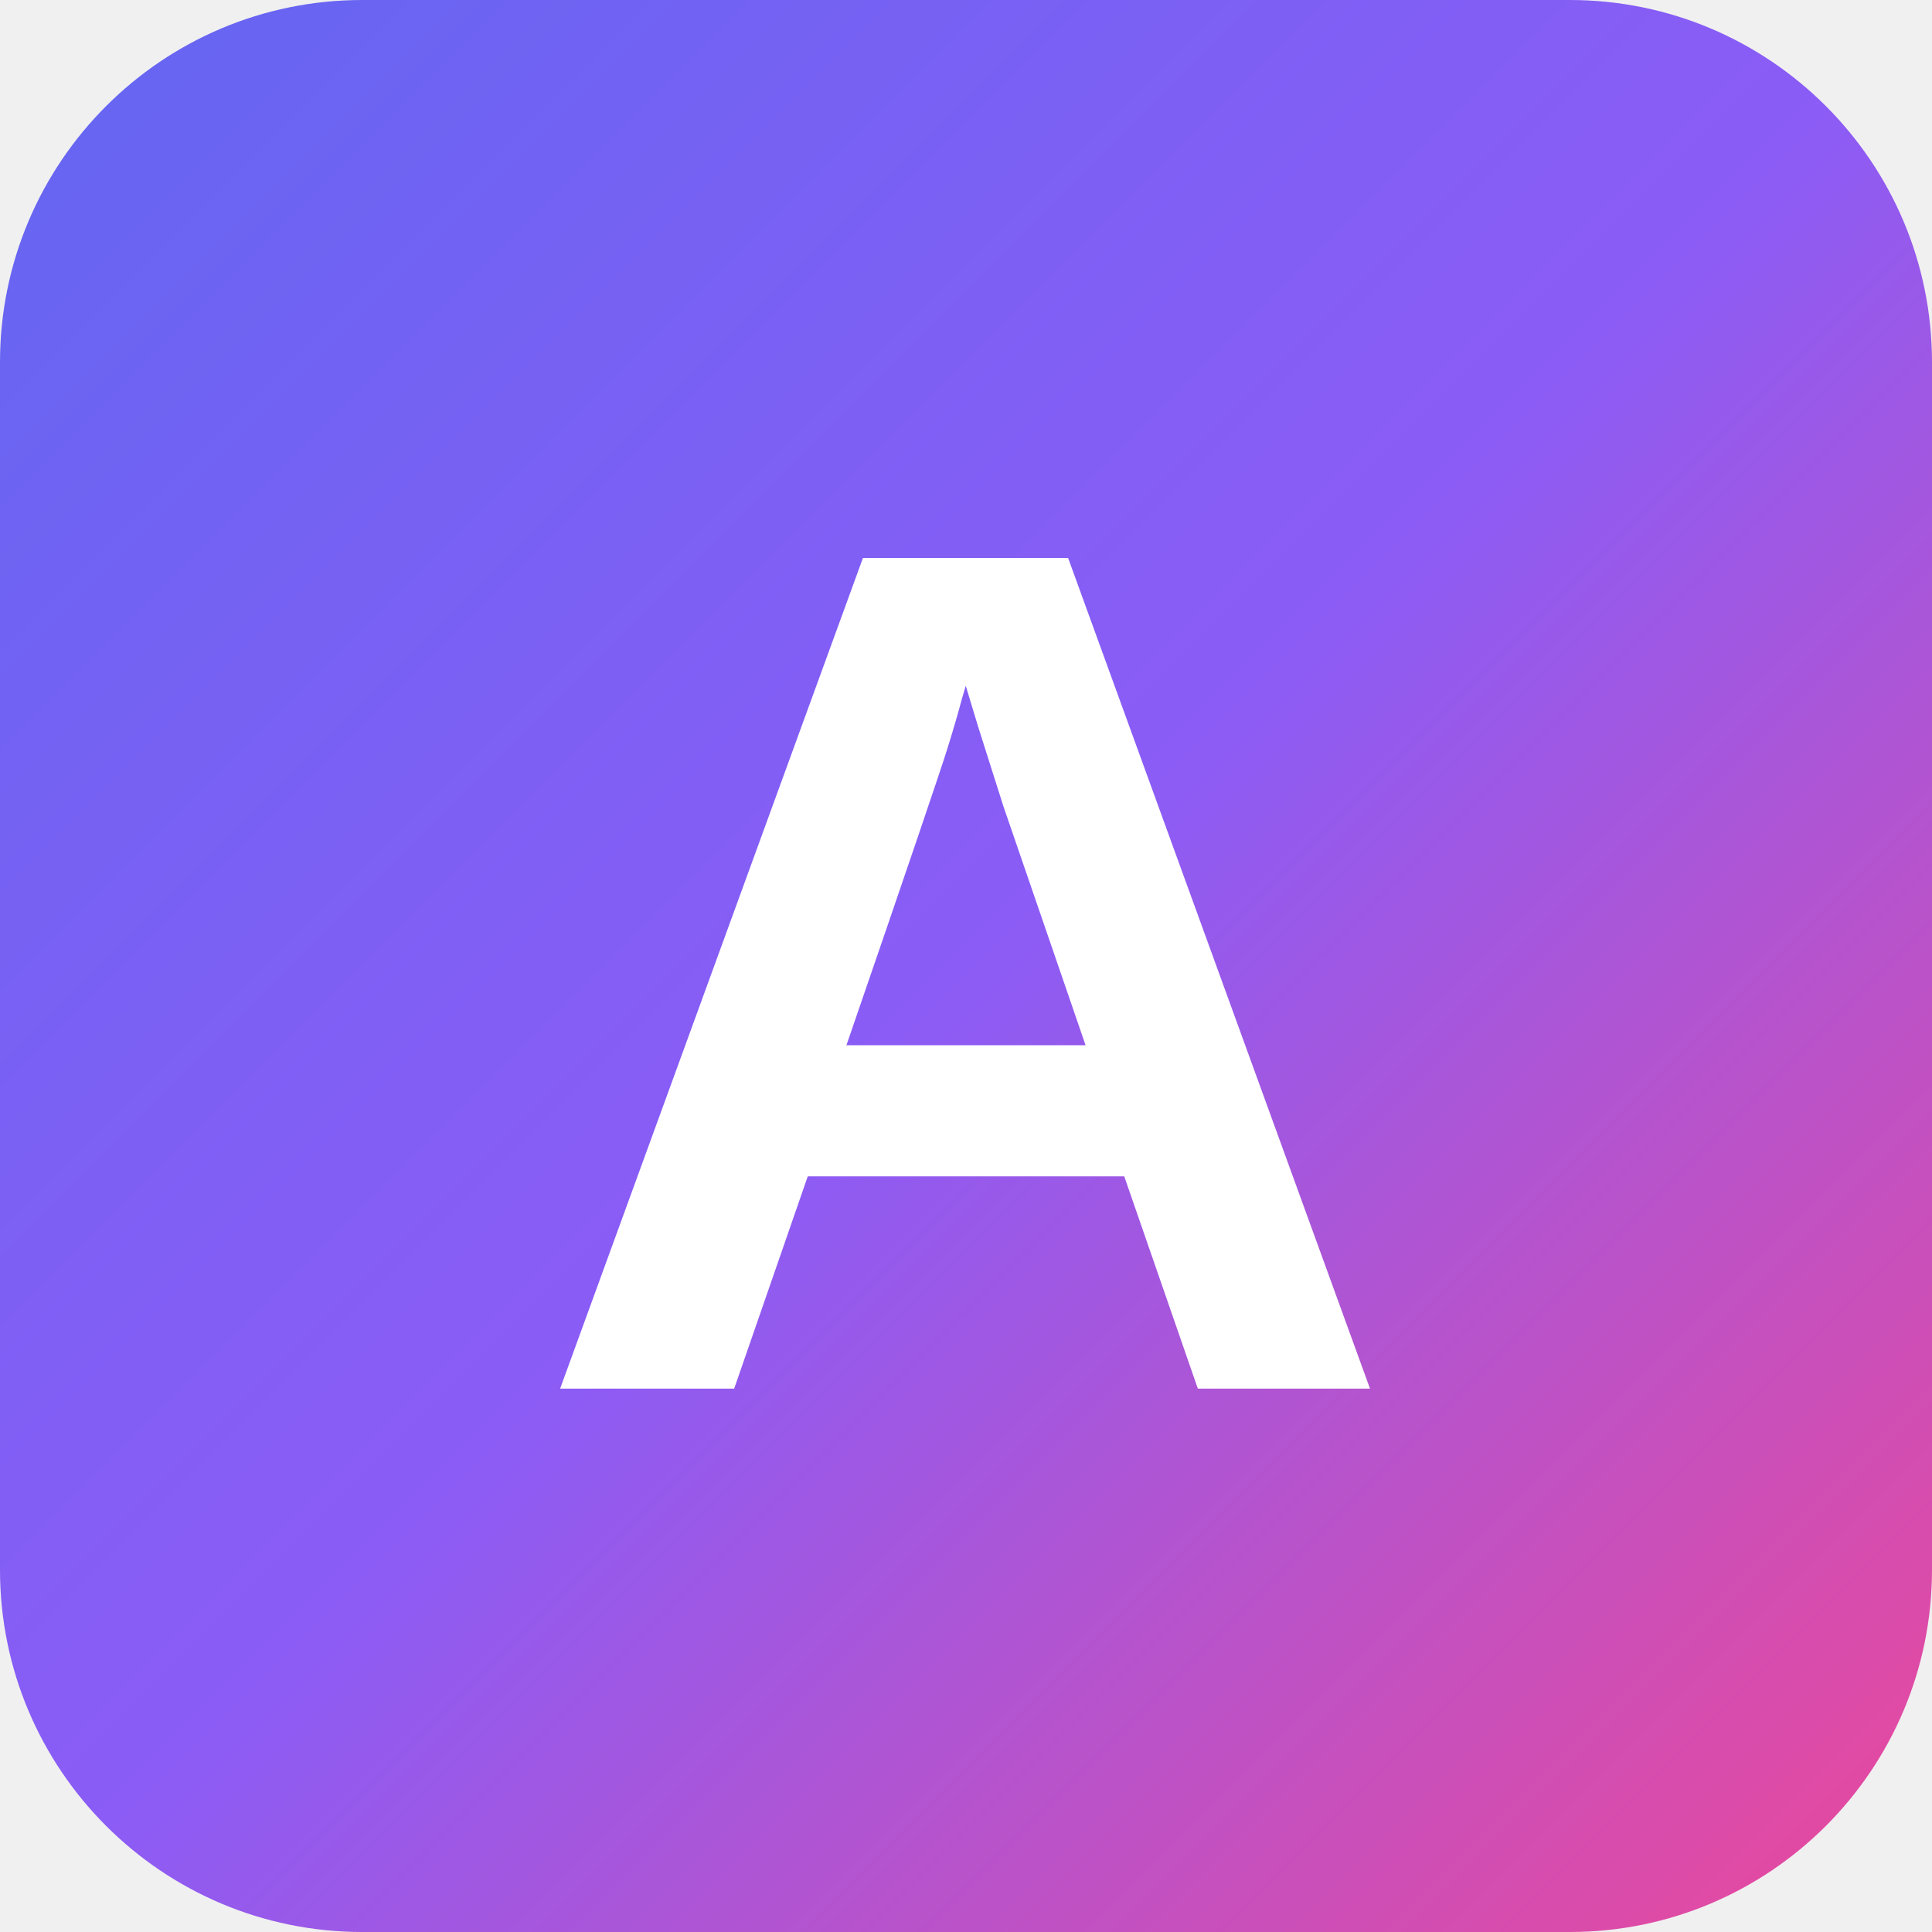
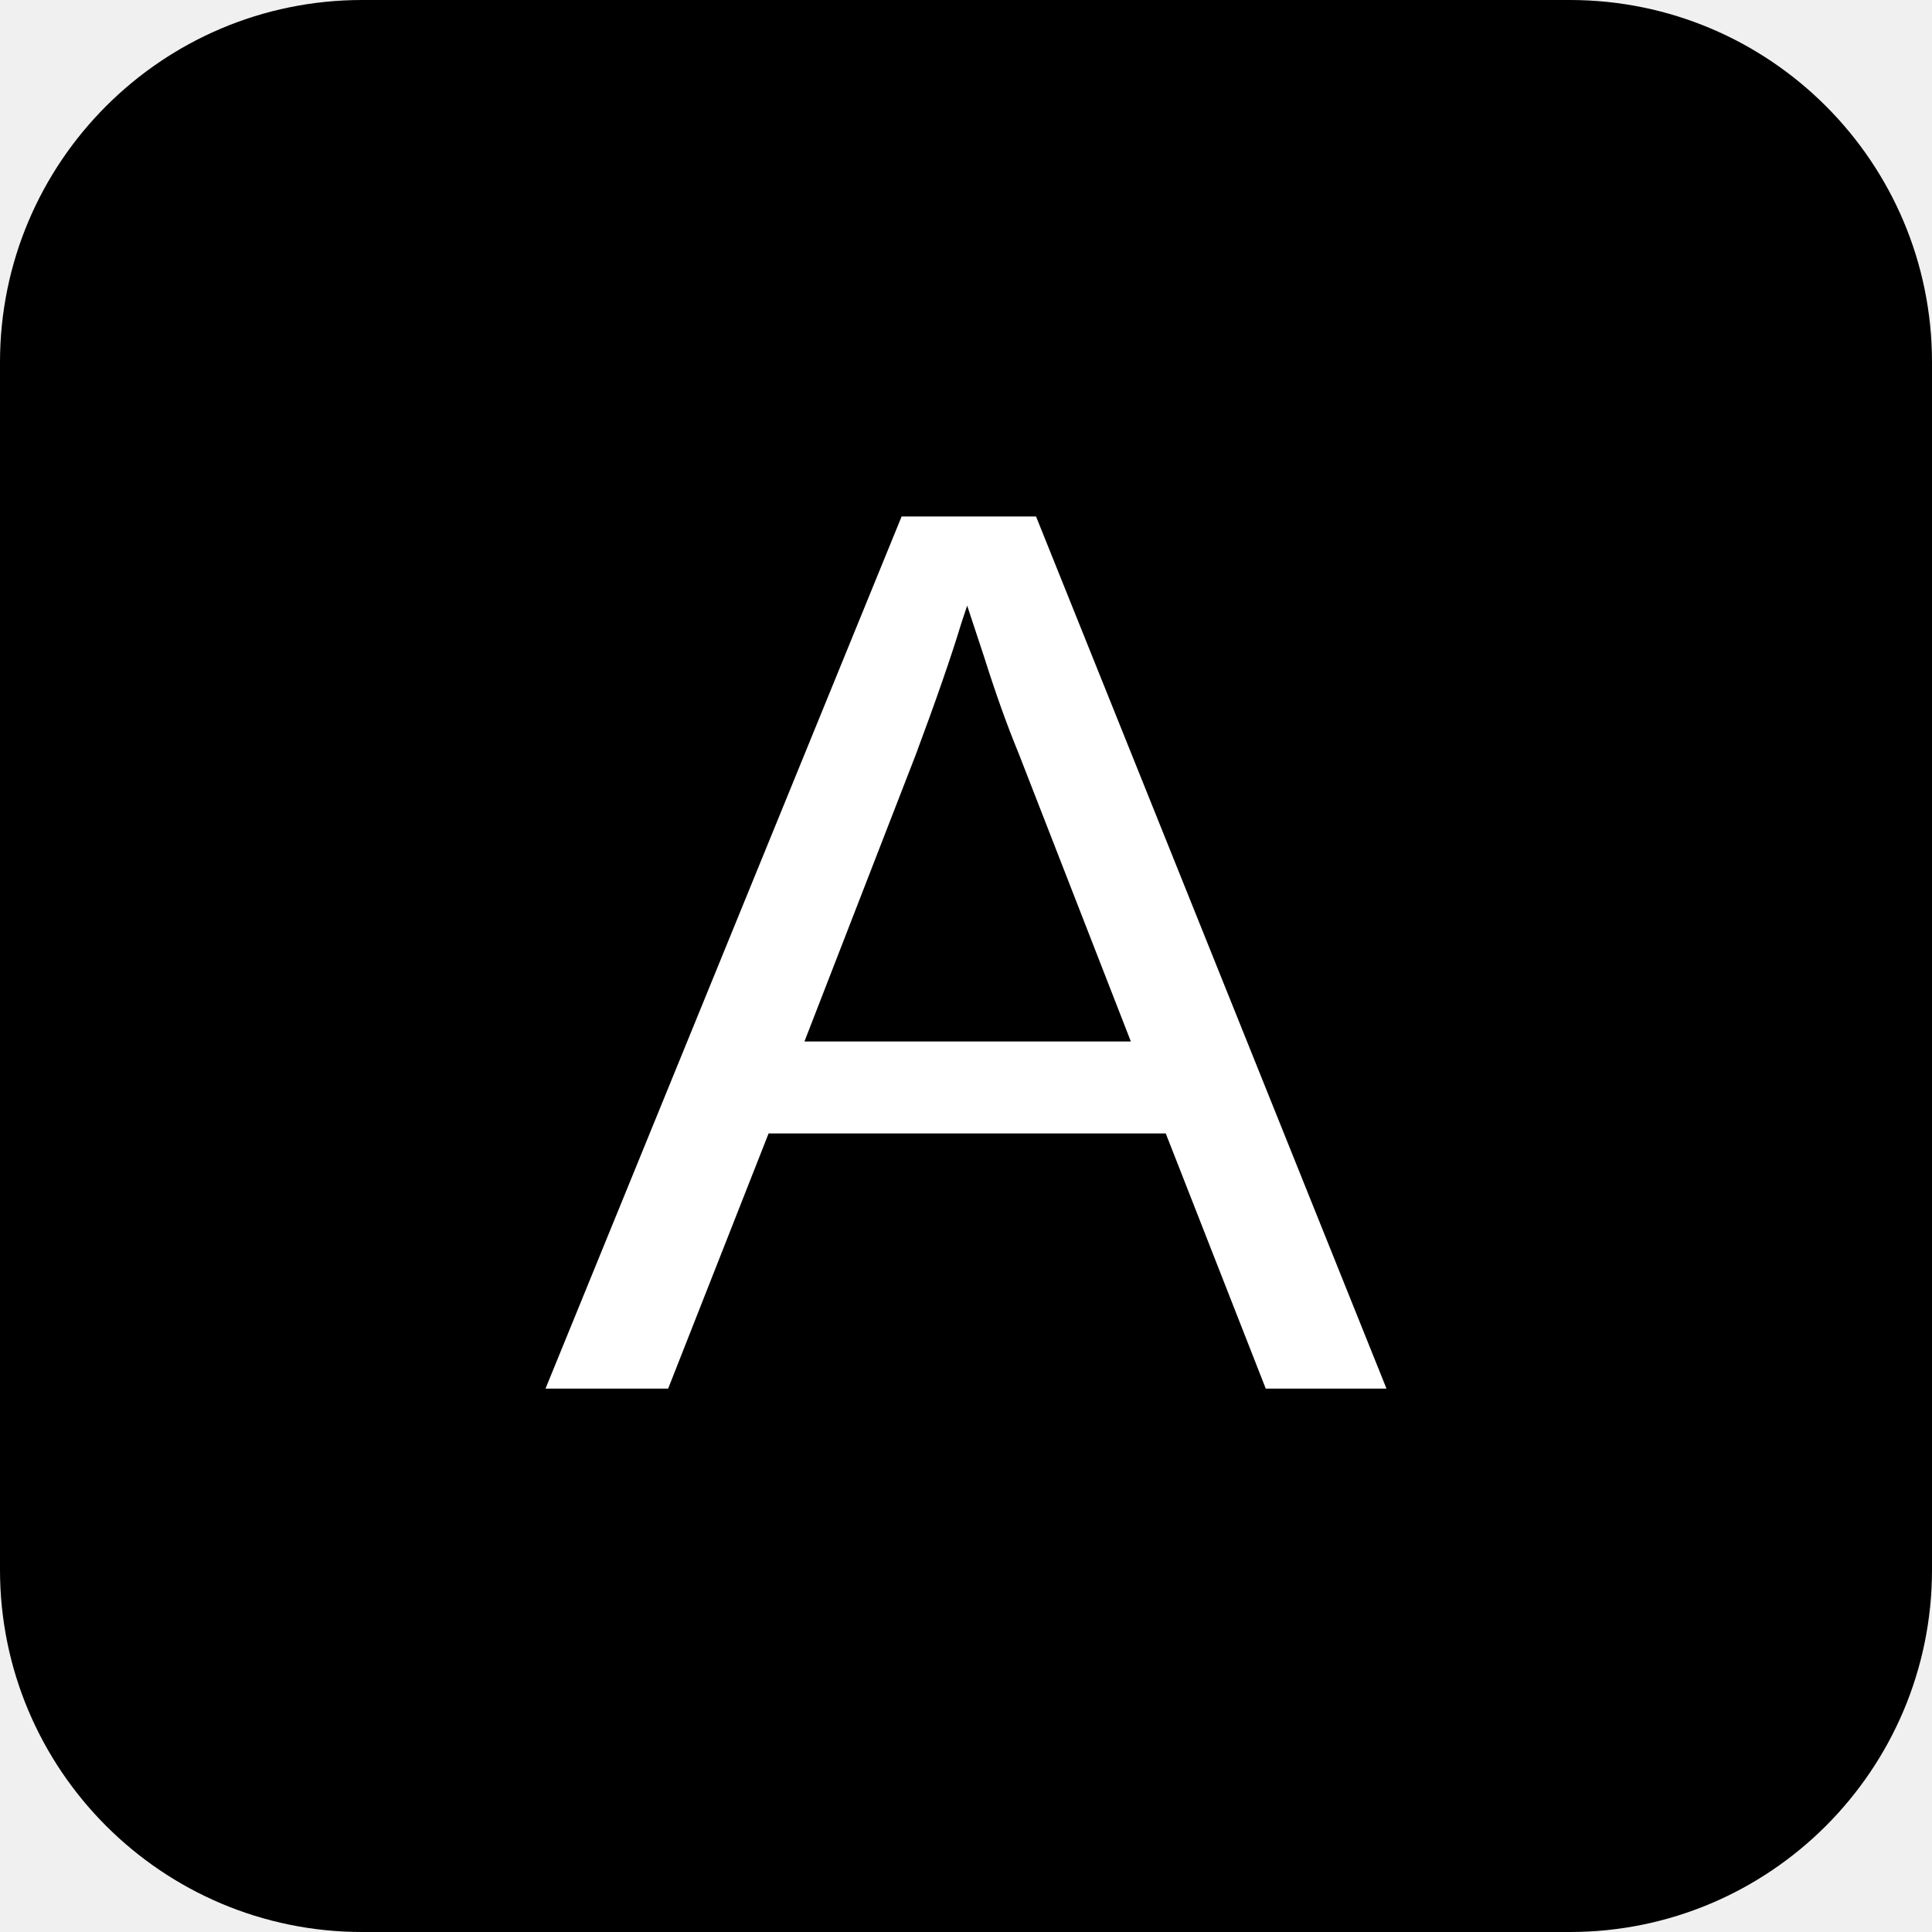
<svg xmlns="http://www.w3.org/2000/svg" width="64" height="64" viewBox="0 0 64 64" fill="none">
-   <rect width="64" height="64" rx="12" fill="url(#gradient)" />
-   <text x="32" y="46" font-family="Arial, sans-serif" font-size="40" font-weight="bold" fill="white" text-anchor="middle">A</text>
-   <defs>
-     <linearGradient id="gradient" x1="0" y1="0" x2="64" y2="64" gradientUnits="userSpaceOnUse">
-       <stop offset="0%" stop-color="#6366F1" />
-       <stop offset="50%" stop-color="#8B5CF6" />
-       <stop offset="100%" stop-color="#EC4899" />
-     </linearGradient>
-   </defs>
+   <rect width="64" height="64" rx="12" fill="#000000" />
+   <text x="32" y="46" font-family="'Helvetica Neue', 'Arial', sans-serif" font-size="42" font-weight="200" fill="#FFFFFF" text-anchor="middle" letter-spacing="2">A</text>
</svg>
